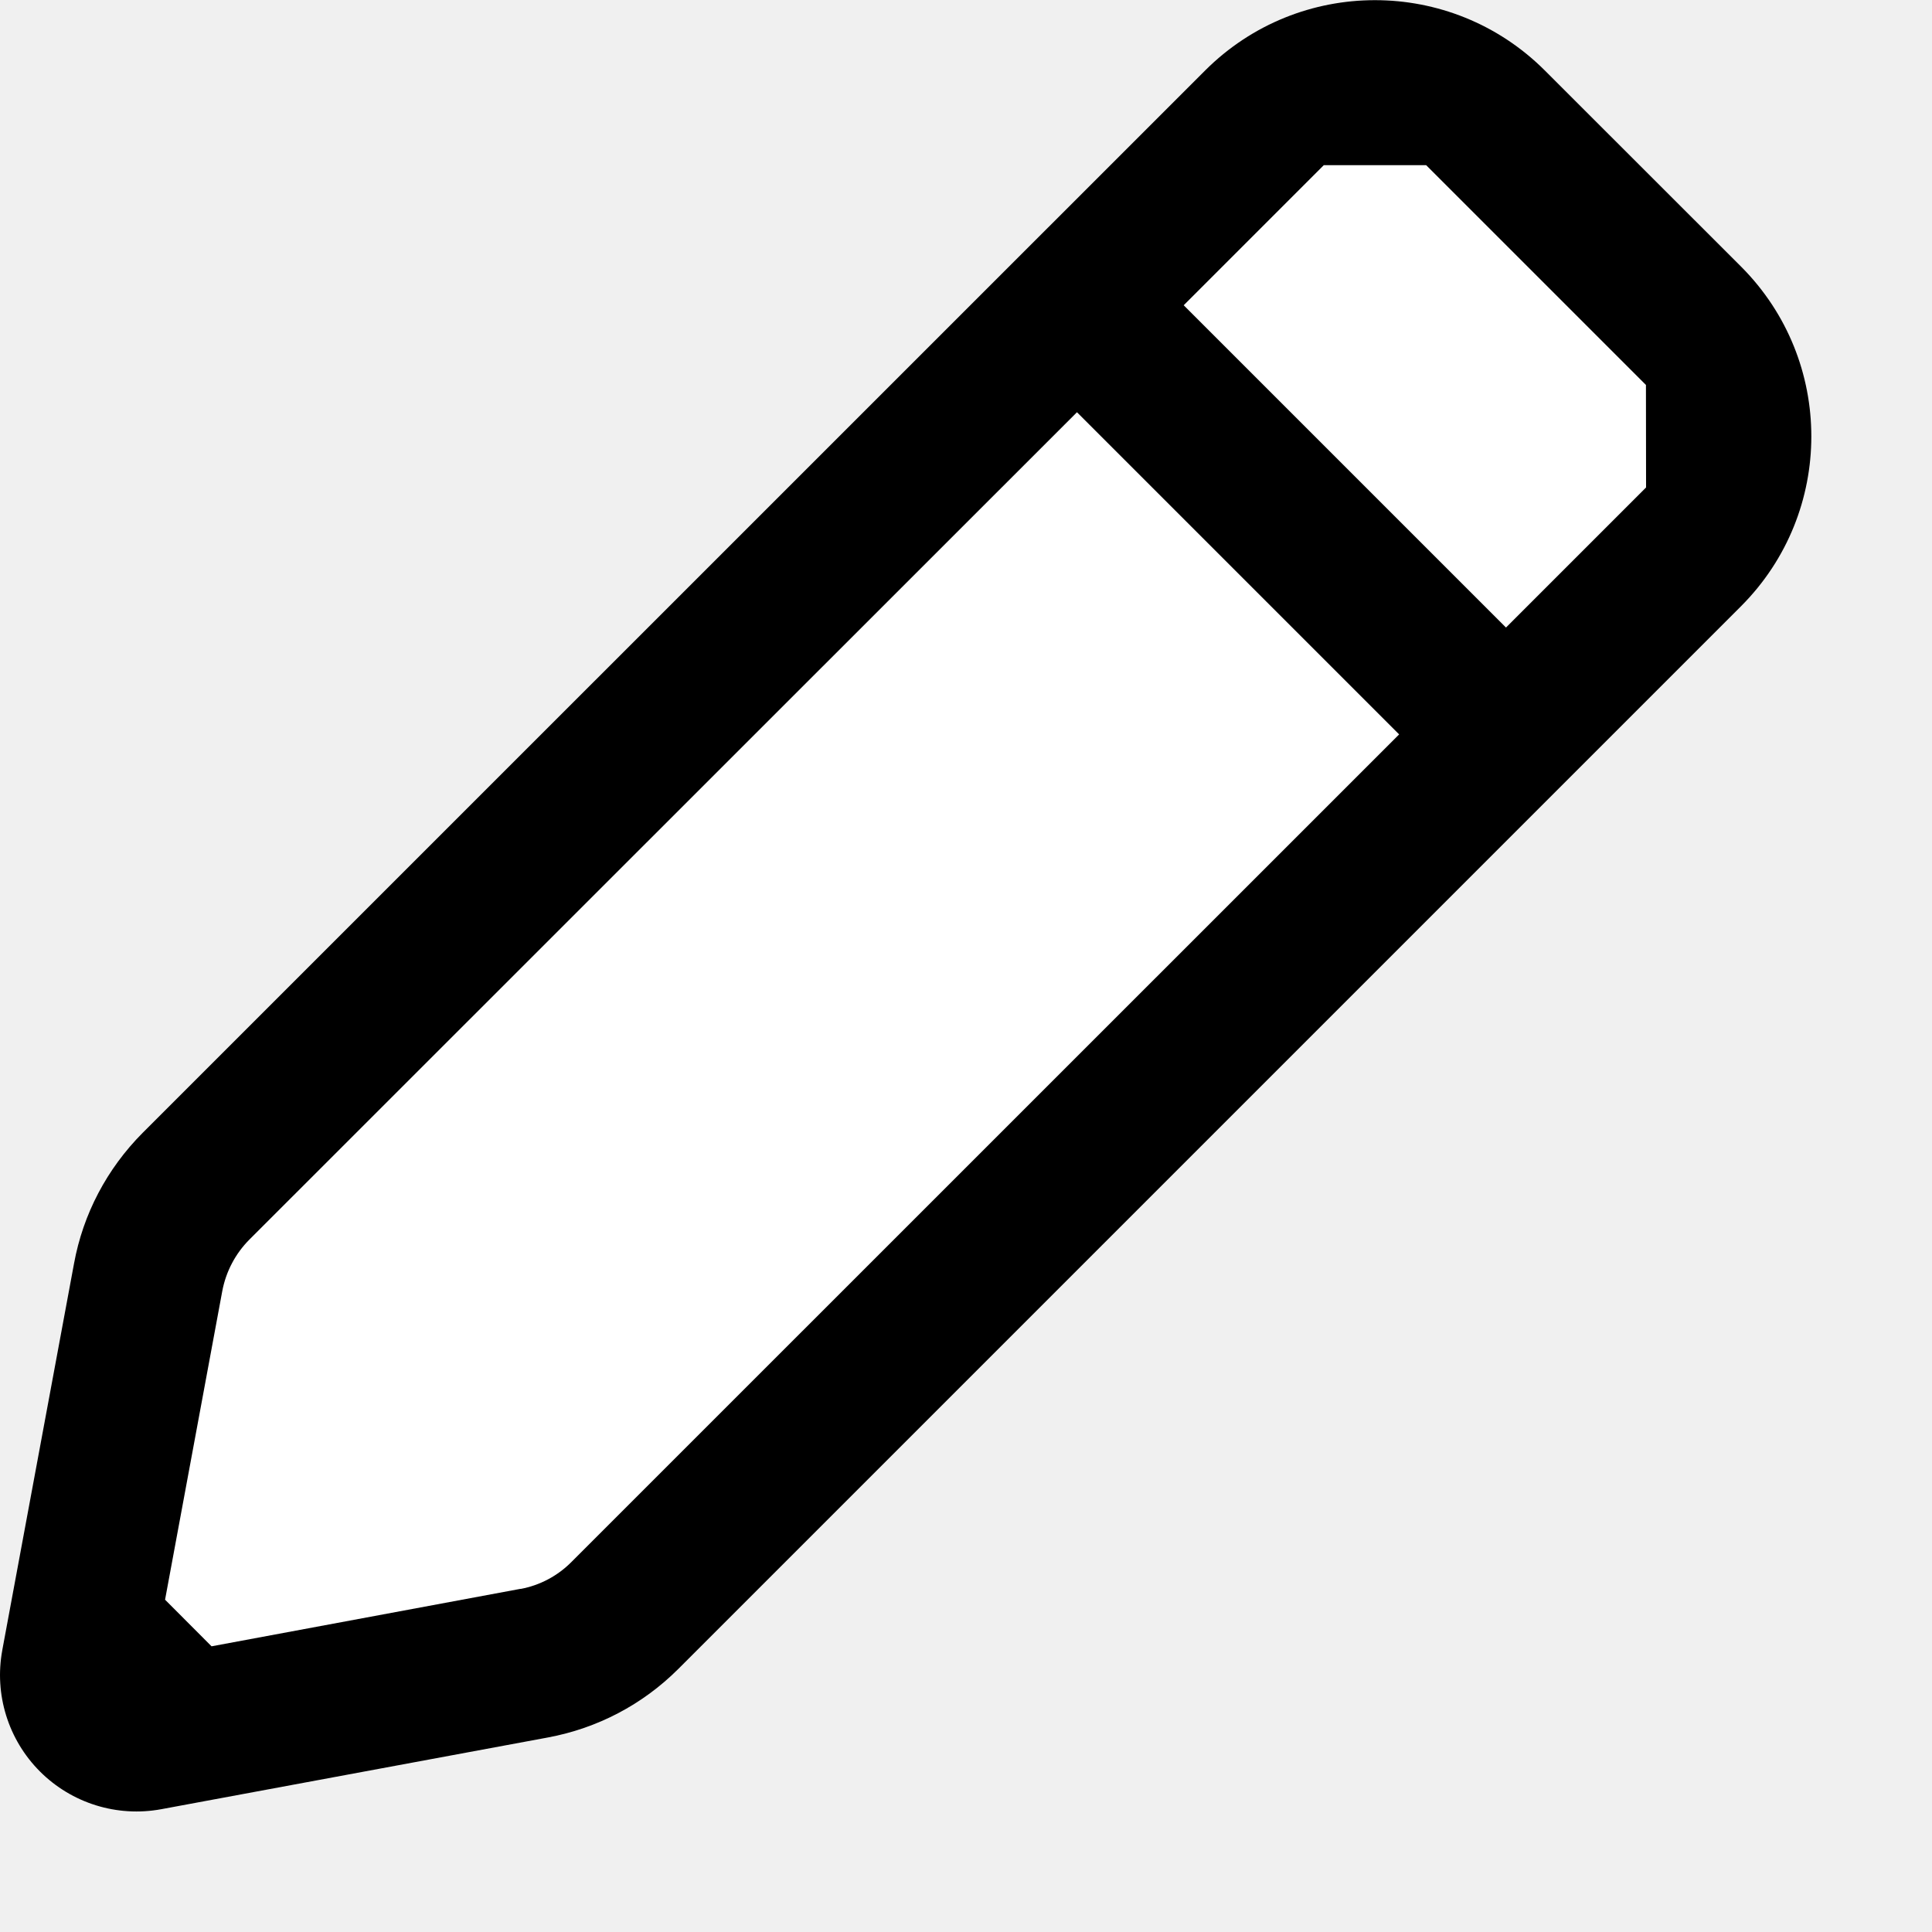
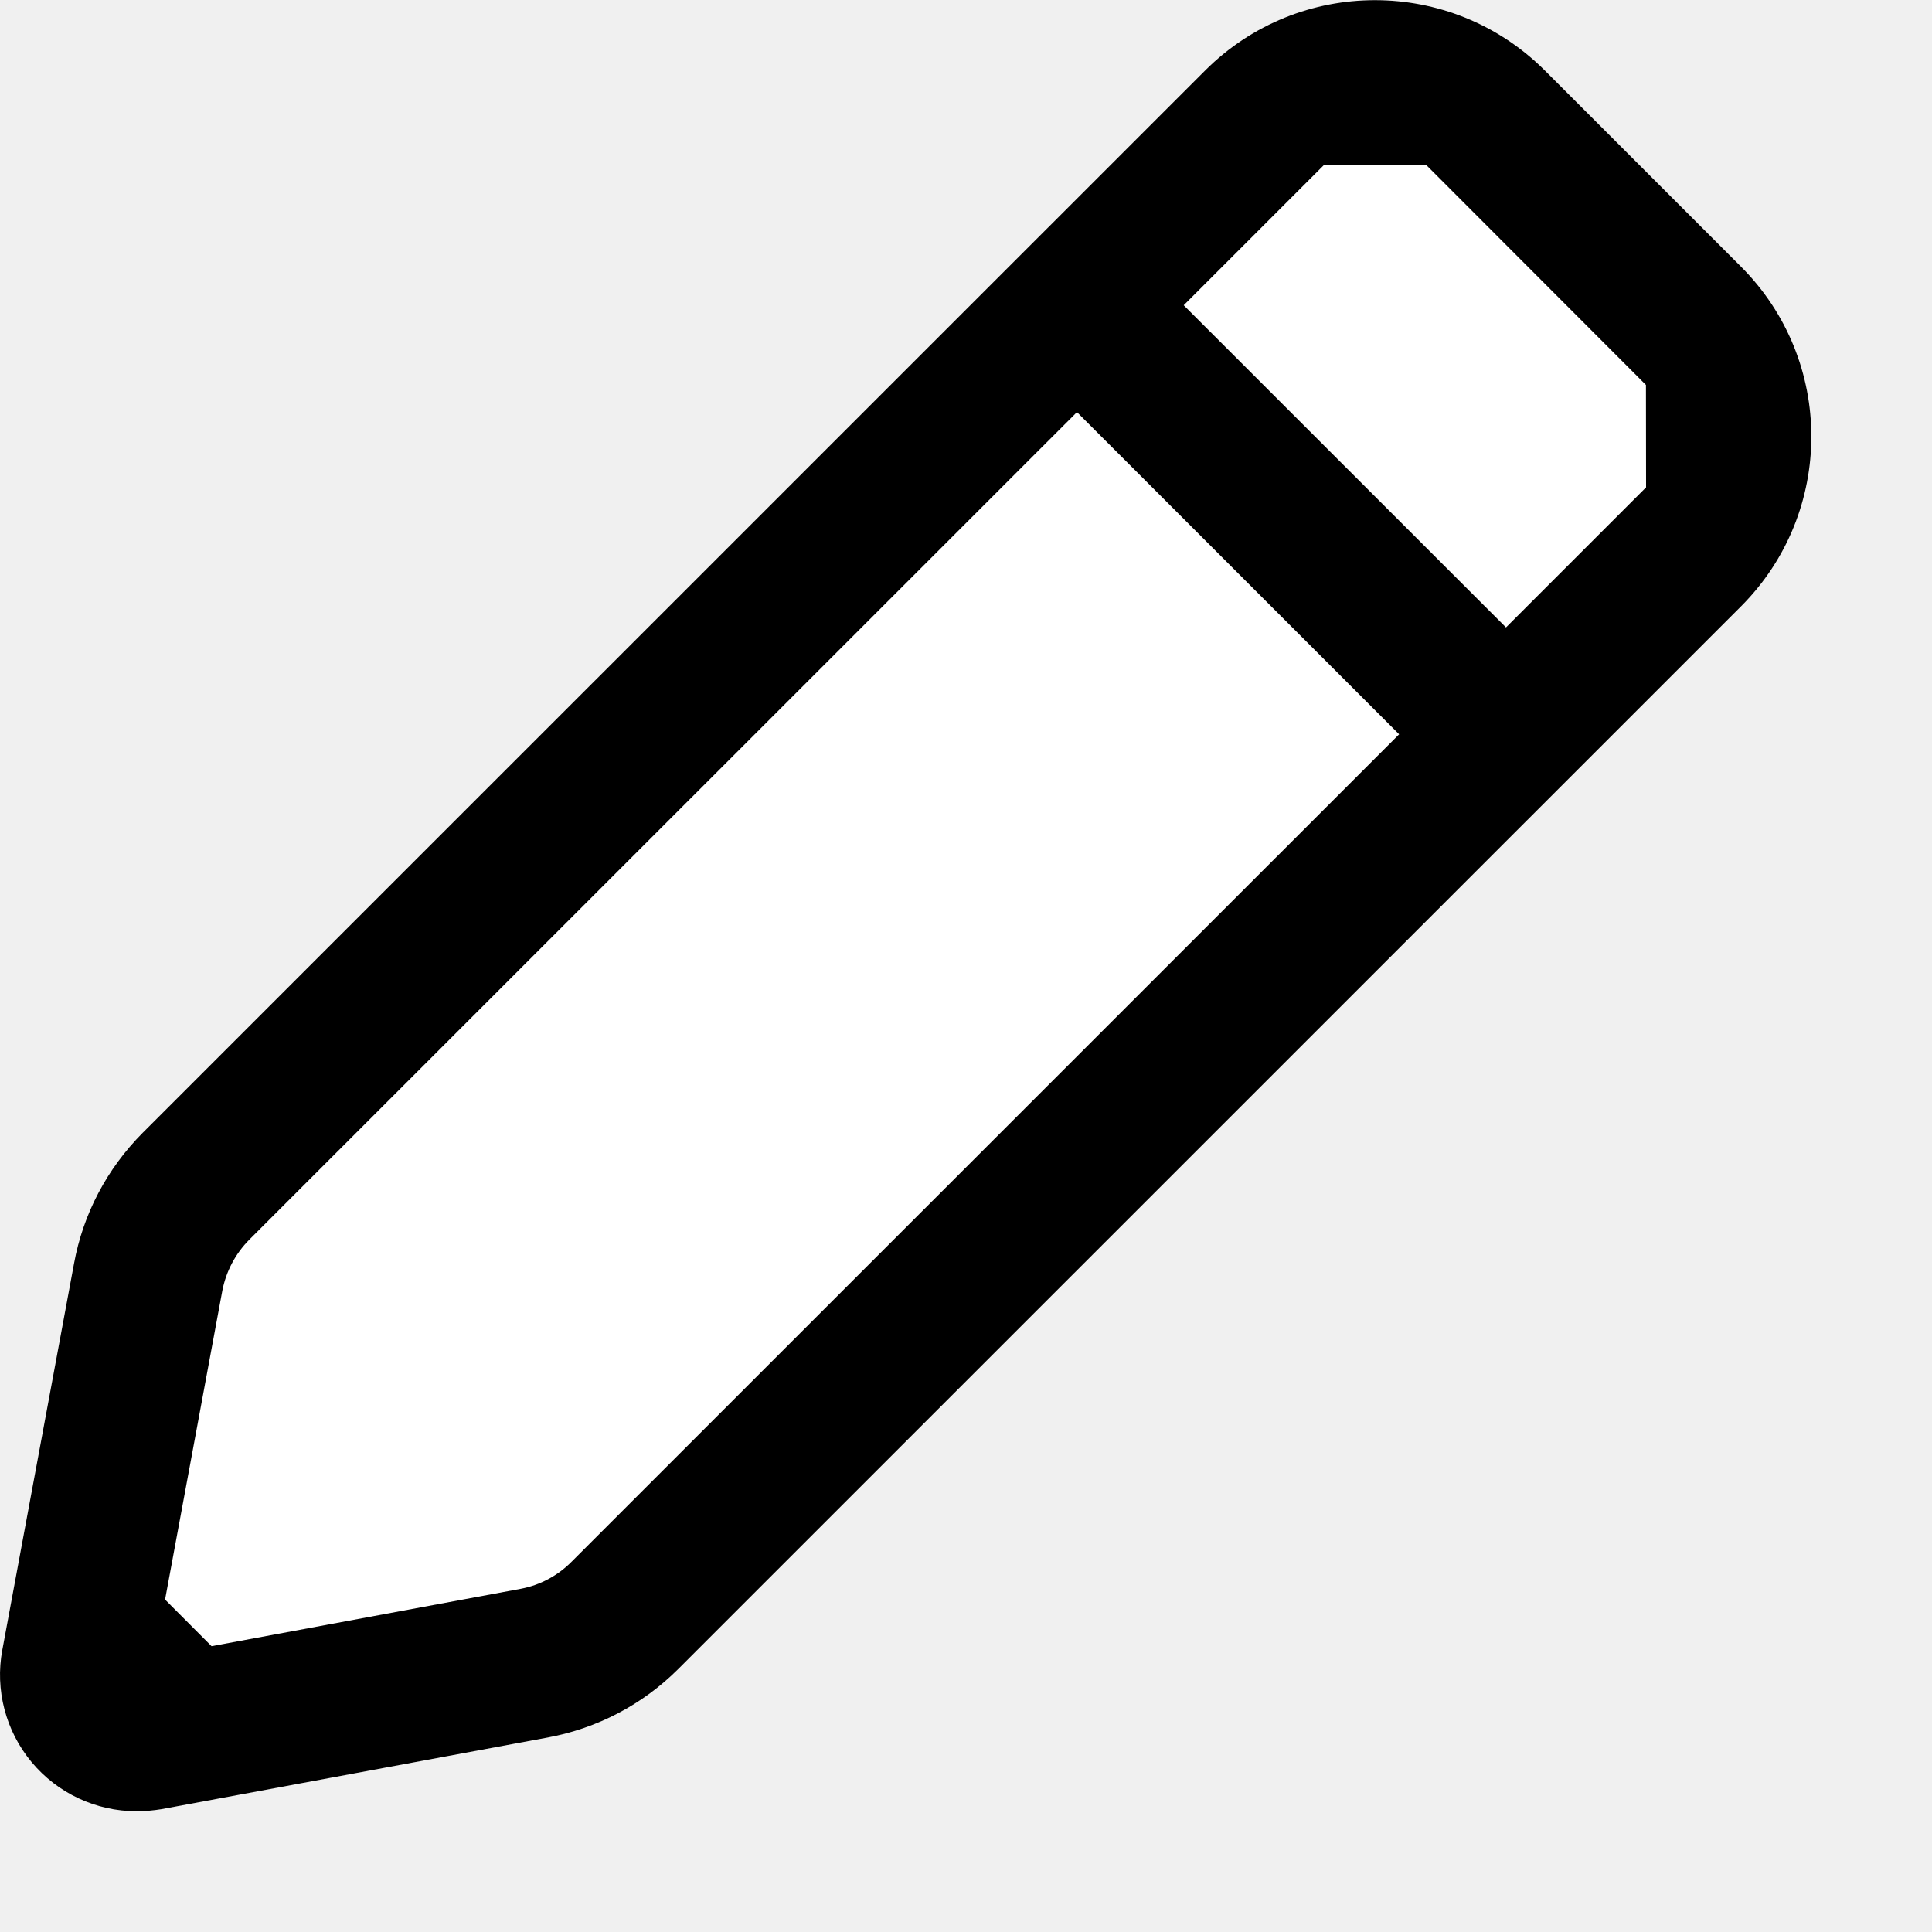
- <svg xmlns="http://www.w3.org/2000/svg" width="16" height="16" fill="none">
-   <path fill="#fff" d="m.019 13.665.594-3.201c.075-.41.272-.784.568-1.082l8.801-8.8a1.99 1.99 0 0 1 2.81 0l1.628 1.627a1.99 1.99 0 0 1 0 2.81l-8.804 8.804c-.296.295-.67.49-1.078.566l-3.202.594a1.13 1.13 0 0 1-1.317-1.317Z" />
-   <path fill="#000" d="m.019 13.665.594-3.201c.075-.41.272-.784.568-1.082l8.801-8.8a1.99 1.99 0 0 1 2.81 0l1.628 1.627a1.99 1.99 0 0 1 0 2.81l-8.804 8.804c-.296.295-.67.49-1.078.566l-3.202.594a1.13 1.13 0 0 1-1.317-1.317Zm12.453-8.468 1.16-1.16-.001-.849-1.82-1.82h-.848l-1.16 1.16zm-8.161 7.962a.8.8 0 0 0 .423-.225l6.853-6.852-2.668-2.668-6.853 6.851a.82.82 0 0 0-.225.426l-.474 2.557.385.386 2.559-.476Z" />
+ <svg xmlns="http://www.w3.org/2000/svg" width="16" height="16" fill="none" viewBox="0 0 16 16">
+   <path fill="#fff" d="m.019 13.665.594-3.201c.075-.41.272-.784.568-1.082L9.982.582a1.99 1.99 0 0 1 2.81 0l1.628 1.628a1.99 1.99 0 0 1 0 2.81l-8.804 8.803c-.296.295-.67.49-1.078.566l-3.202.594Q1.232 15 1.13 15a1.13 1.13 0 0 1-1.111-1.336" />
+   <path fill="#000" d="m.019 13.665.594-3.201c.075-.41.272-.784.568-1.082L9.982.582a1.99 1.99 0 0 1 2.81 0l1.628 1.628a1.99 1.99 0 0 1 0 2.81l-8.804 8.803c-.296.295-.67.49-1.078.566l-3.202.594Q1.232 15 1.13 15a1.13 1.13 0 0 1-1.111-1.336m12.453-8.468 1.16-1.16-.001-.848-1.82-1.822-.848.002-1.16 1.16zm-8.161 7.962a.8.8 0 0 0 .423-.225l6.853-6.852-2.668-2.668-6.853 6.852a.82.82 0 0 0-.225.425l-.474 2.557.385.386z" />
</svg>
